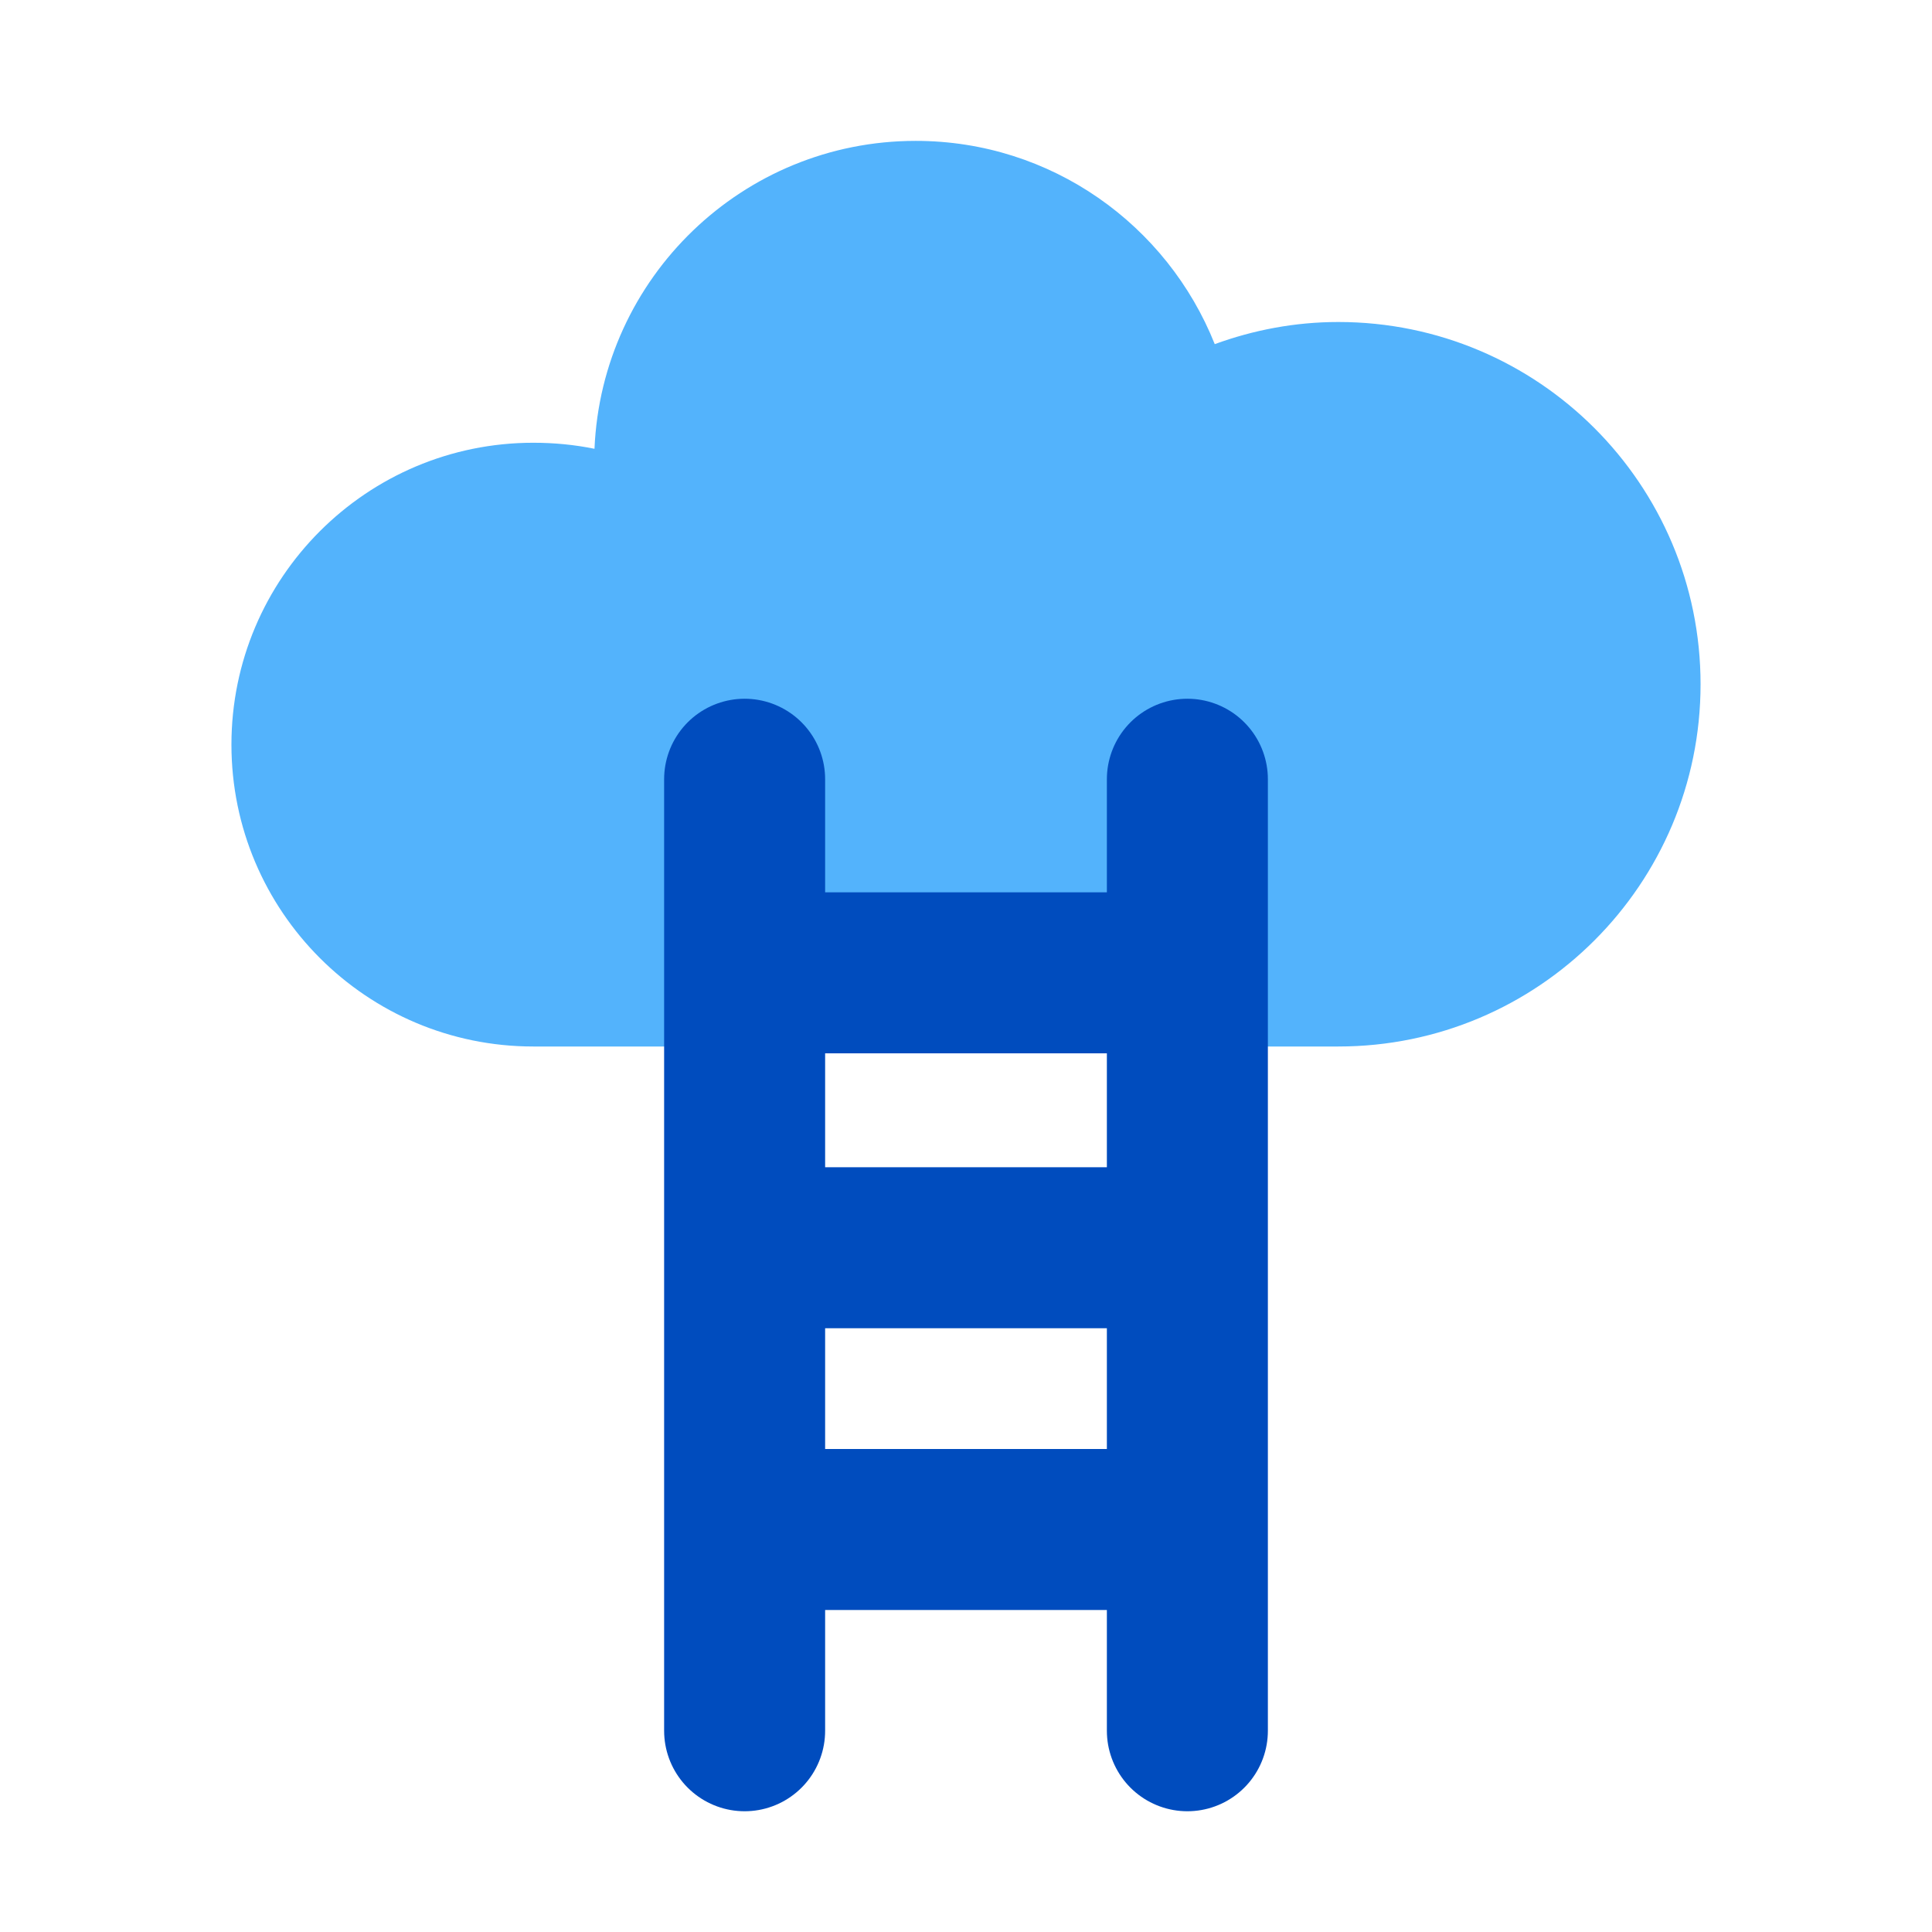
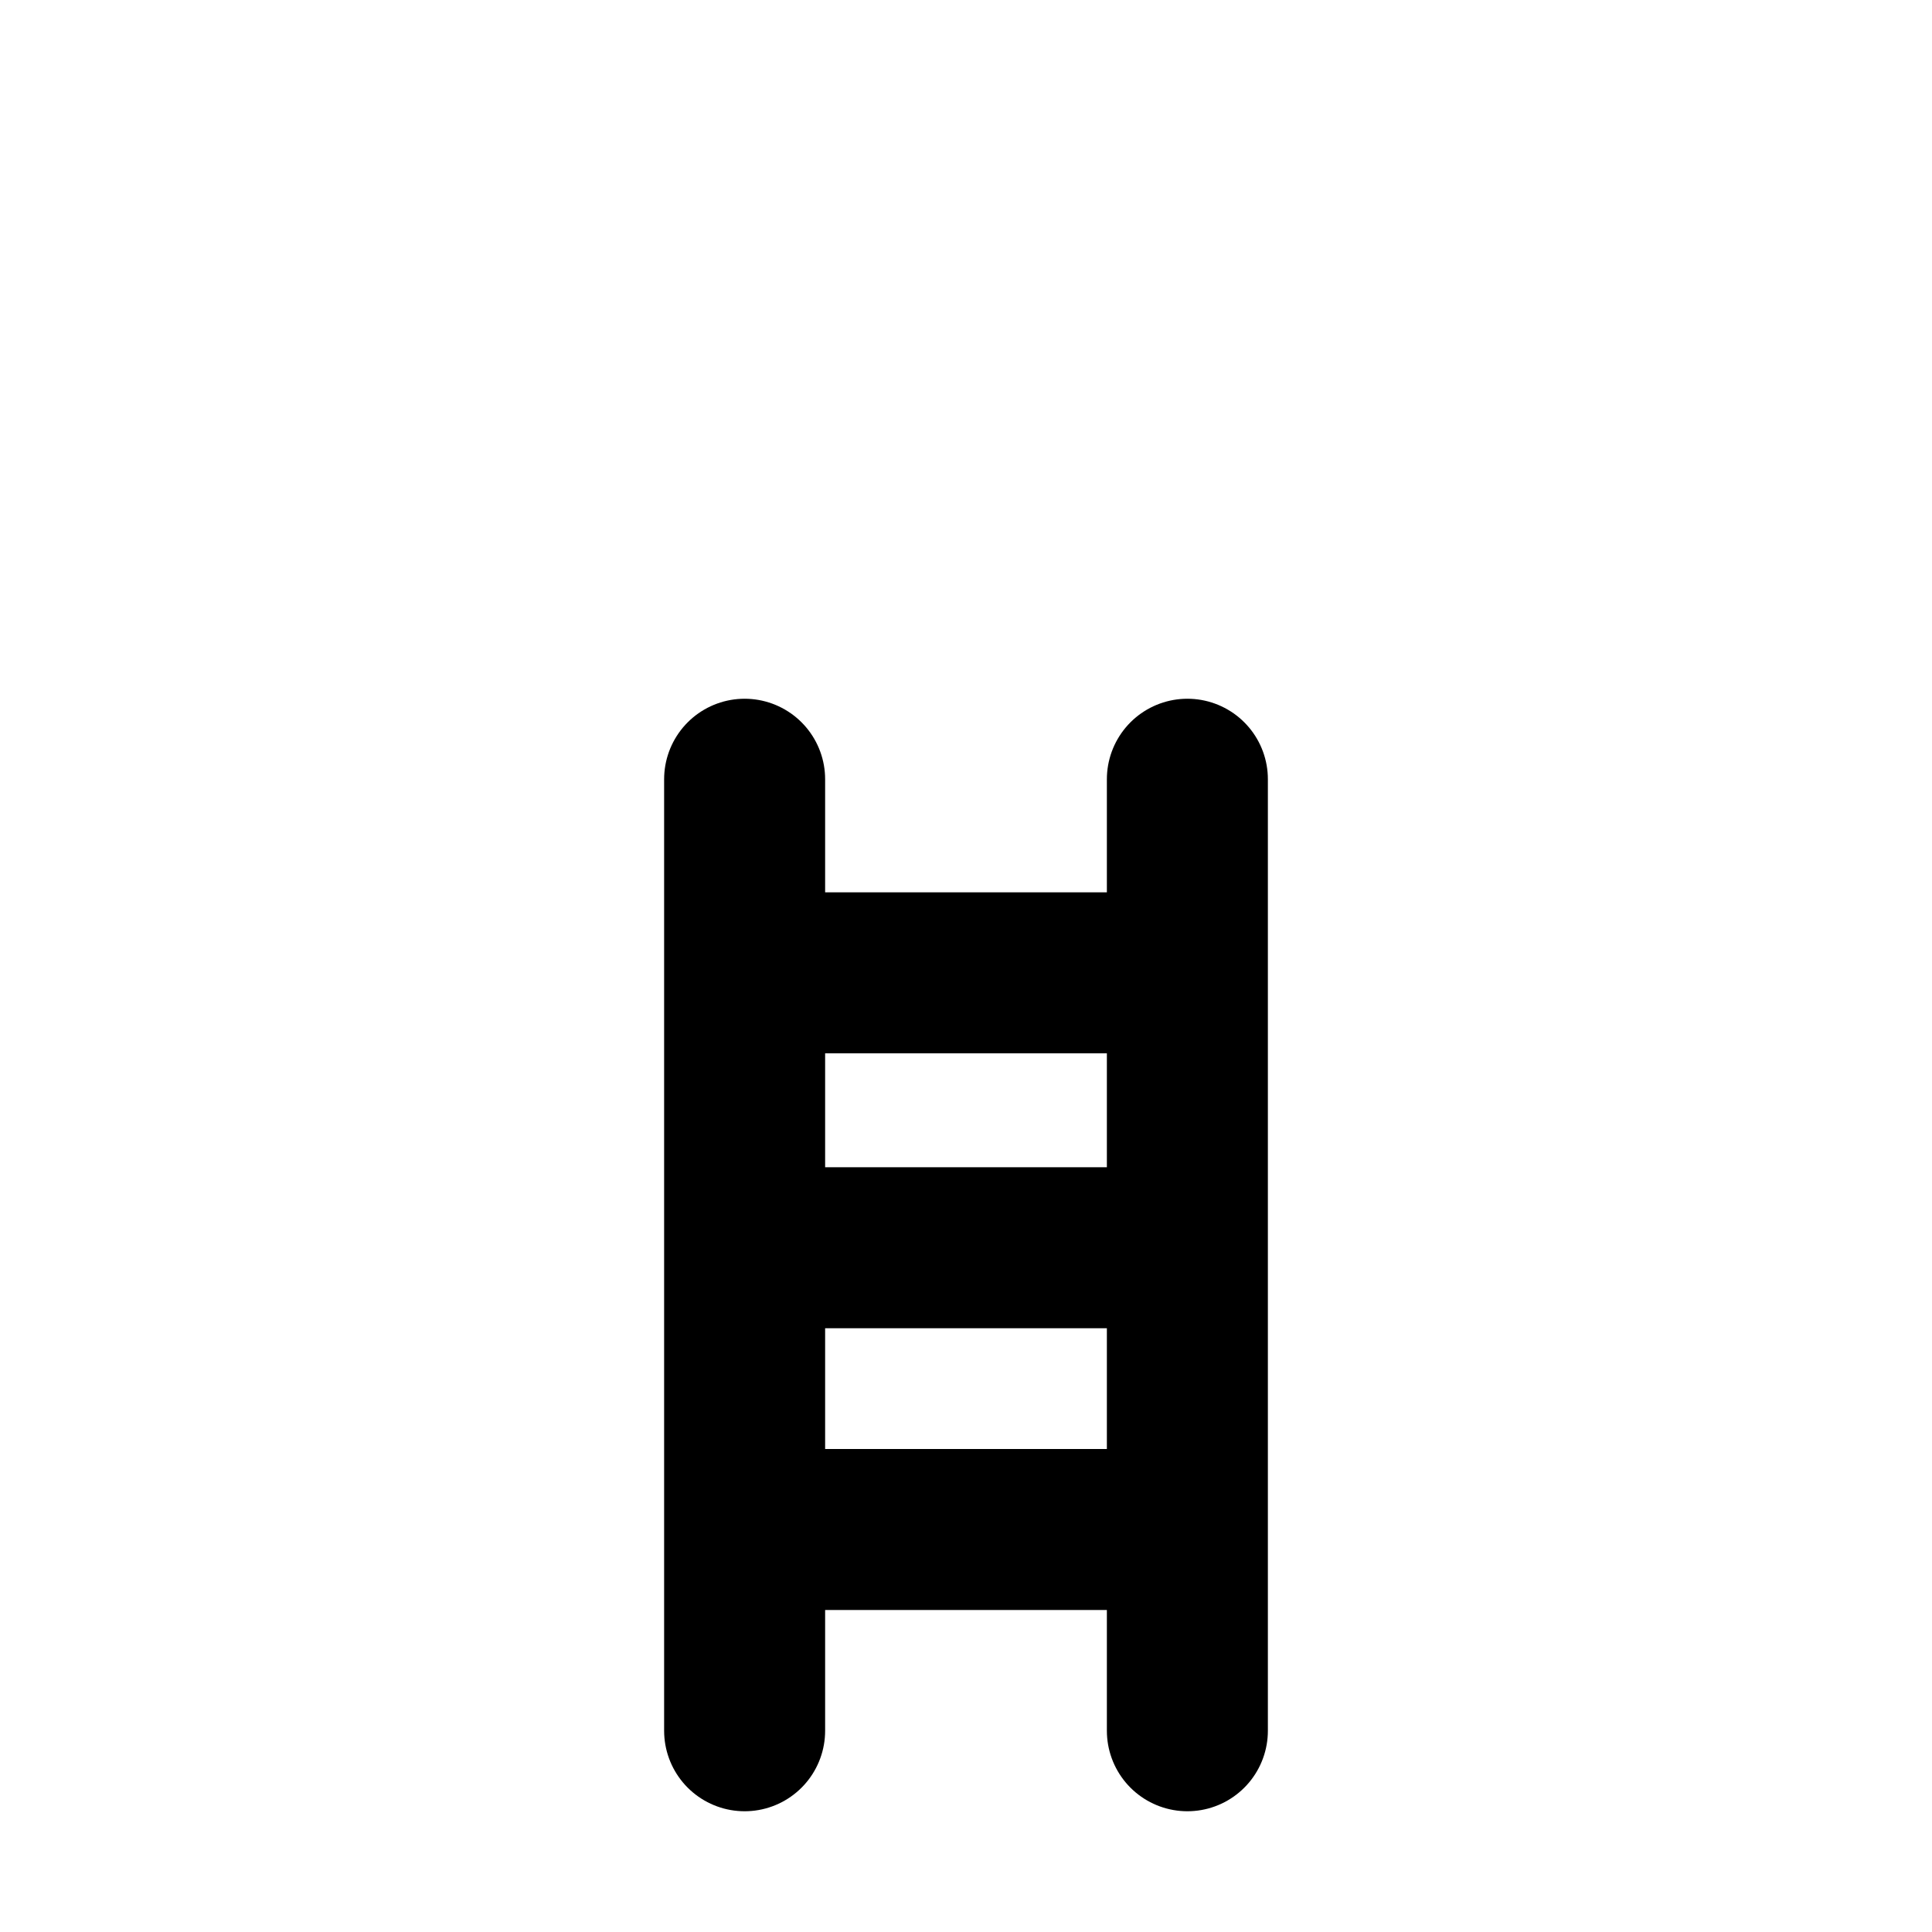
<svg xmlns="http://www.w3.org/2000/svg" width="48" height="48" viewBox="0 0 48 48" fill="none">
-   <path d="M33.25 8C32.17 8 31.14 8.2 30.18 8.55C29 5.59 26.12 3.5 22.75 3.5C18.45 3.5 14.95 6.9 14.77 11.15C14.28 11.05 13.77 11 13.25 11C9.11 11 5.75 14.36 5.75 18.5C5.75 22.64 9.11 26 13.25 26H33.25C38.22 26 42.25 21.97 42.25 17C42.25 12.03 38.22 8 33.25 8Z" fill="#53B3FC" />
-   <path d="M18.5 43V19.36M29.5 43V19.36M18.5 24.17H29.5M18.5 31H29.5M18.5 38H29.5" stroke="#004CBE" stroke-width="4" stroke-miterlimit="10" stroke-linecap="round" />
+   <path d="M33.25 8C32.17 8 31.14 8.2 30.18 8.55C29 5.59 26.12 3.5 22.75 3.5C18.45 3.5 14.95 6.9 14.77 11.15C14.28 11.05 13.77 11 13.25 11C9.11 11 5.75 14.36 5.75 18.5C5.75 22.64 9.11 26 13.25 26H33.25C38.22 26 42.25 21.97 42.25 17C42.25 12.03 38.22 8 33.25 8Z" />
+   <path d="M18.5 43V19.36M29.5 43V19.36M18.5 24.17H29.5M18.5 31H29.5M18.5 38H29.5" stroke="currentColor" fill="transparent" stroke-width="4" stroke-miterlimit="10" stroke-linecap="round" />
</svg>
